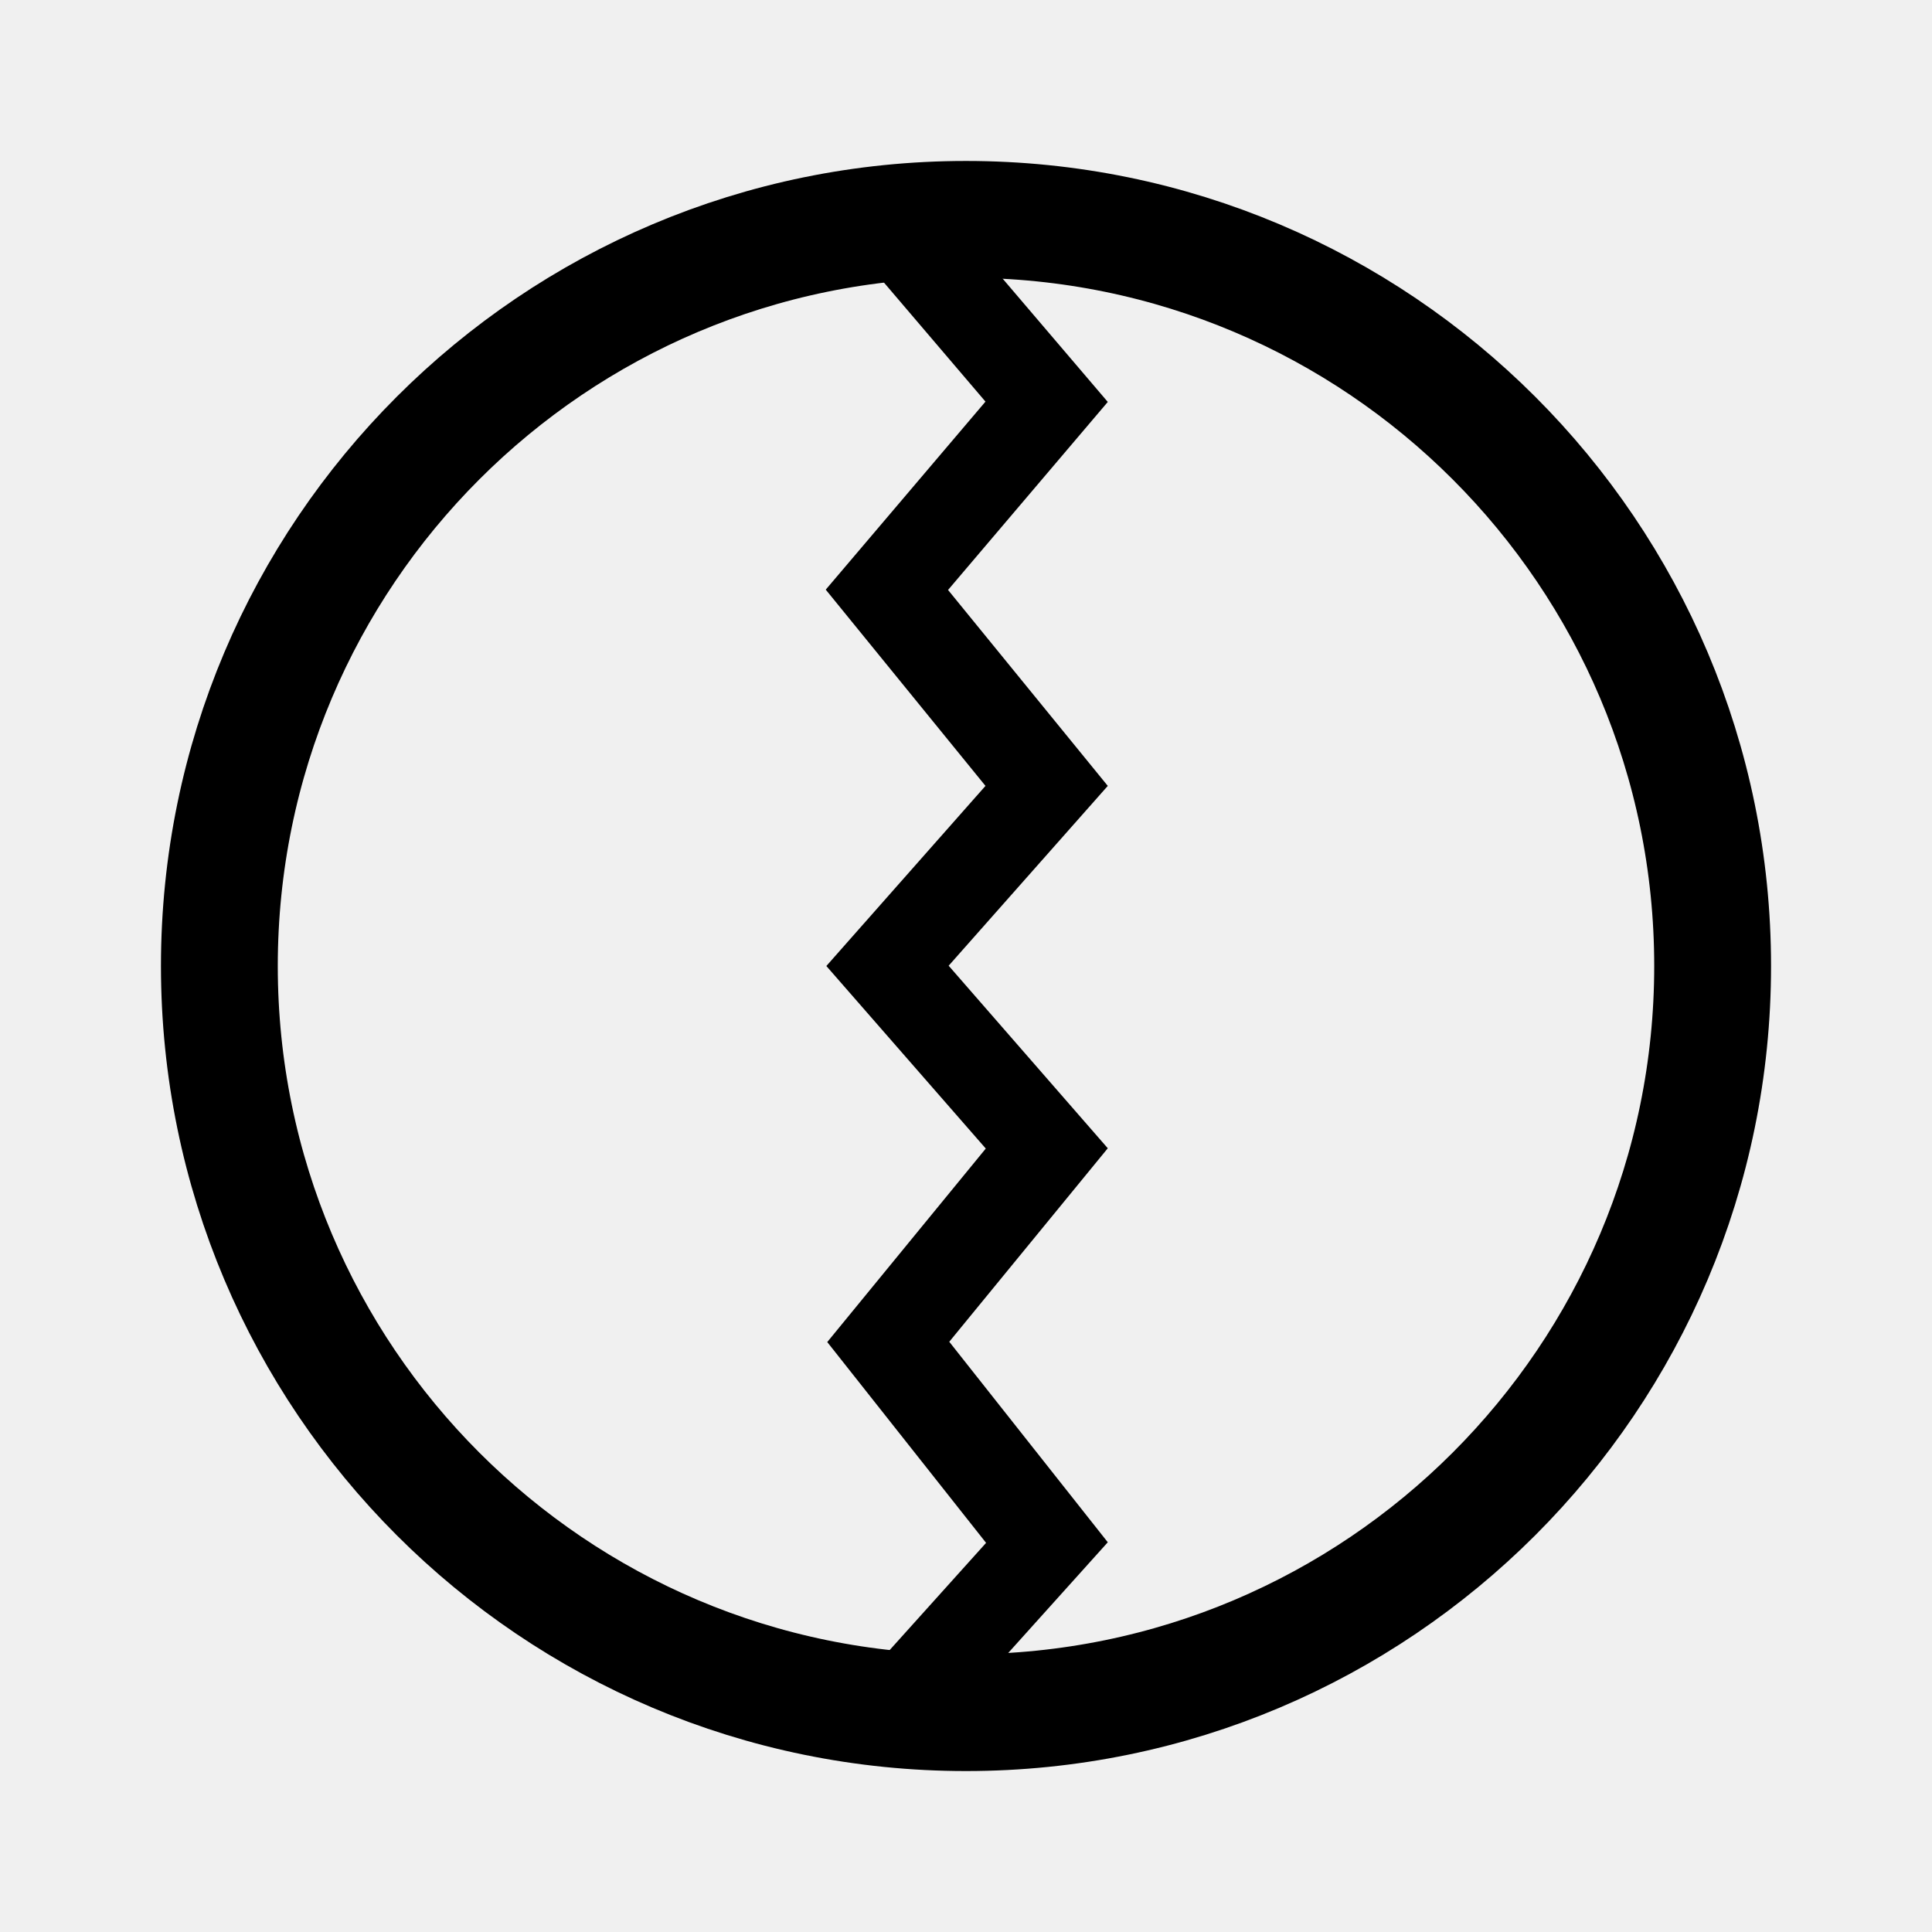
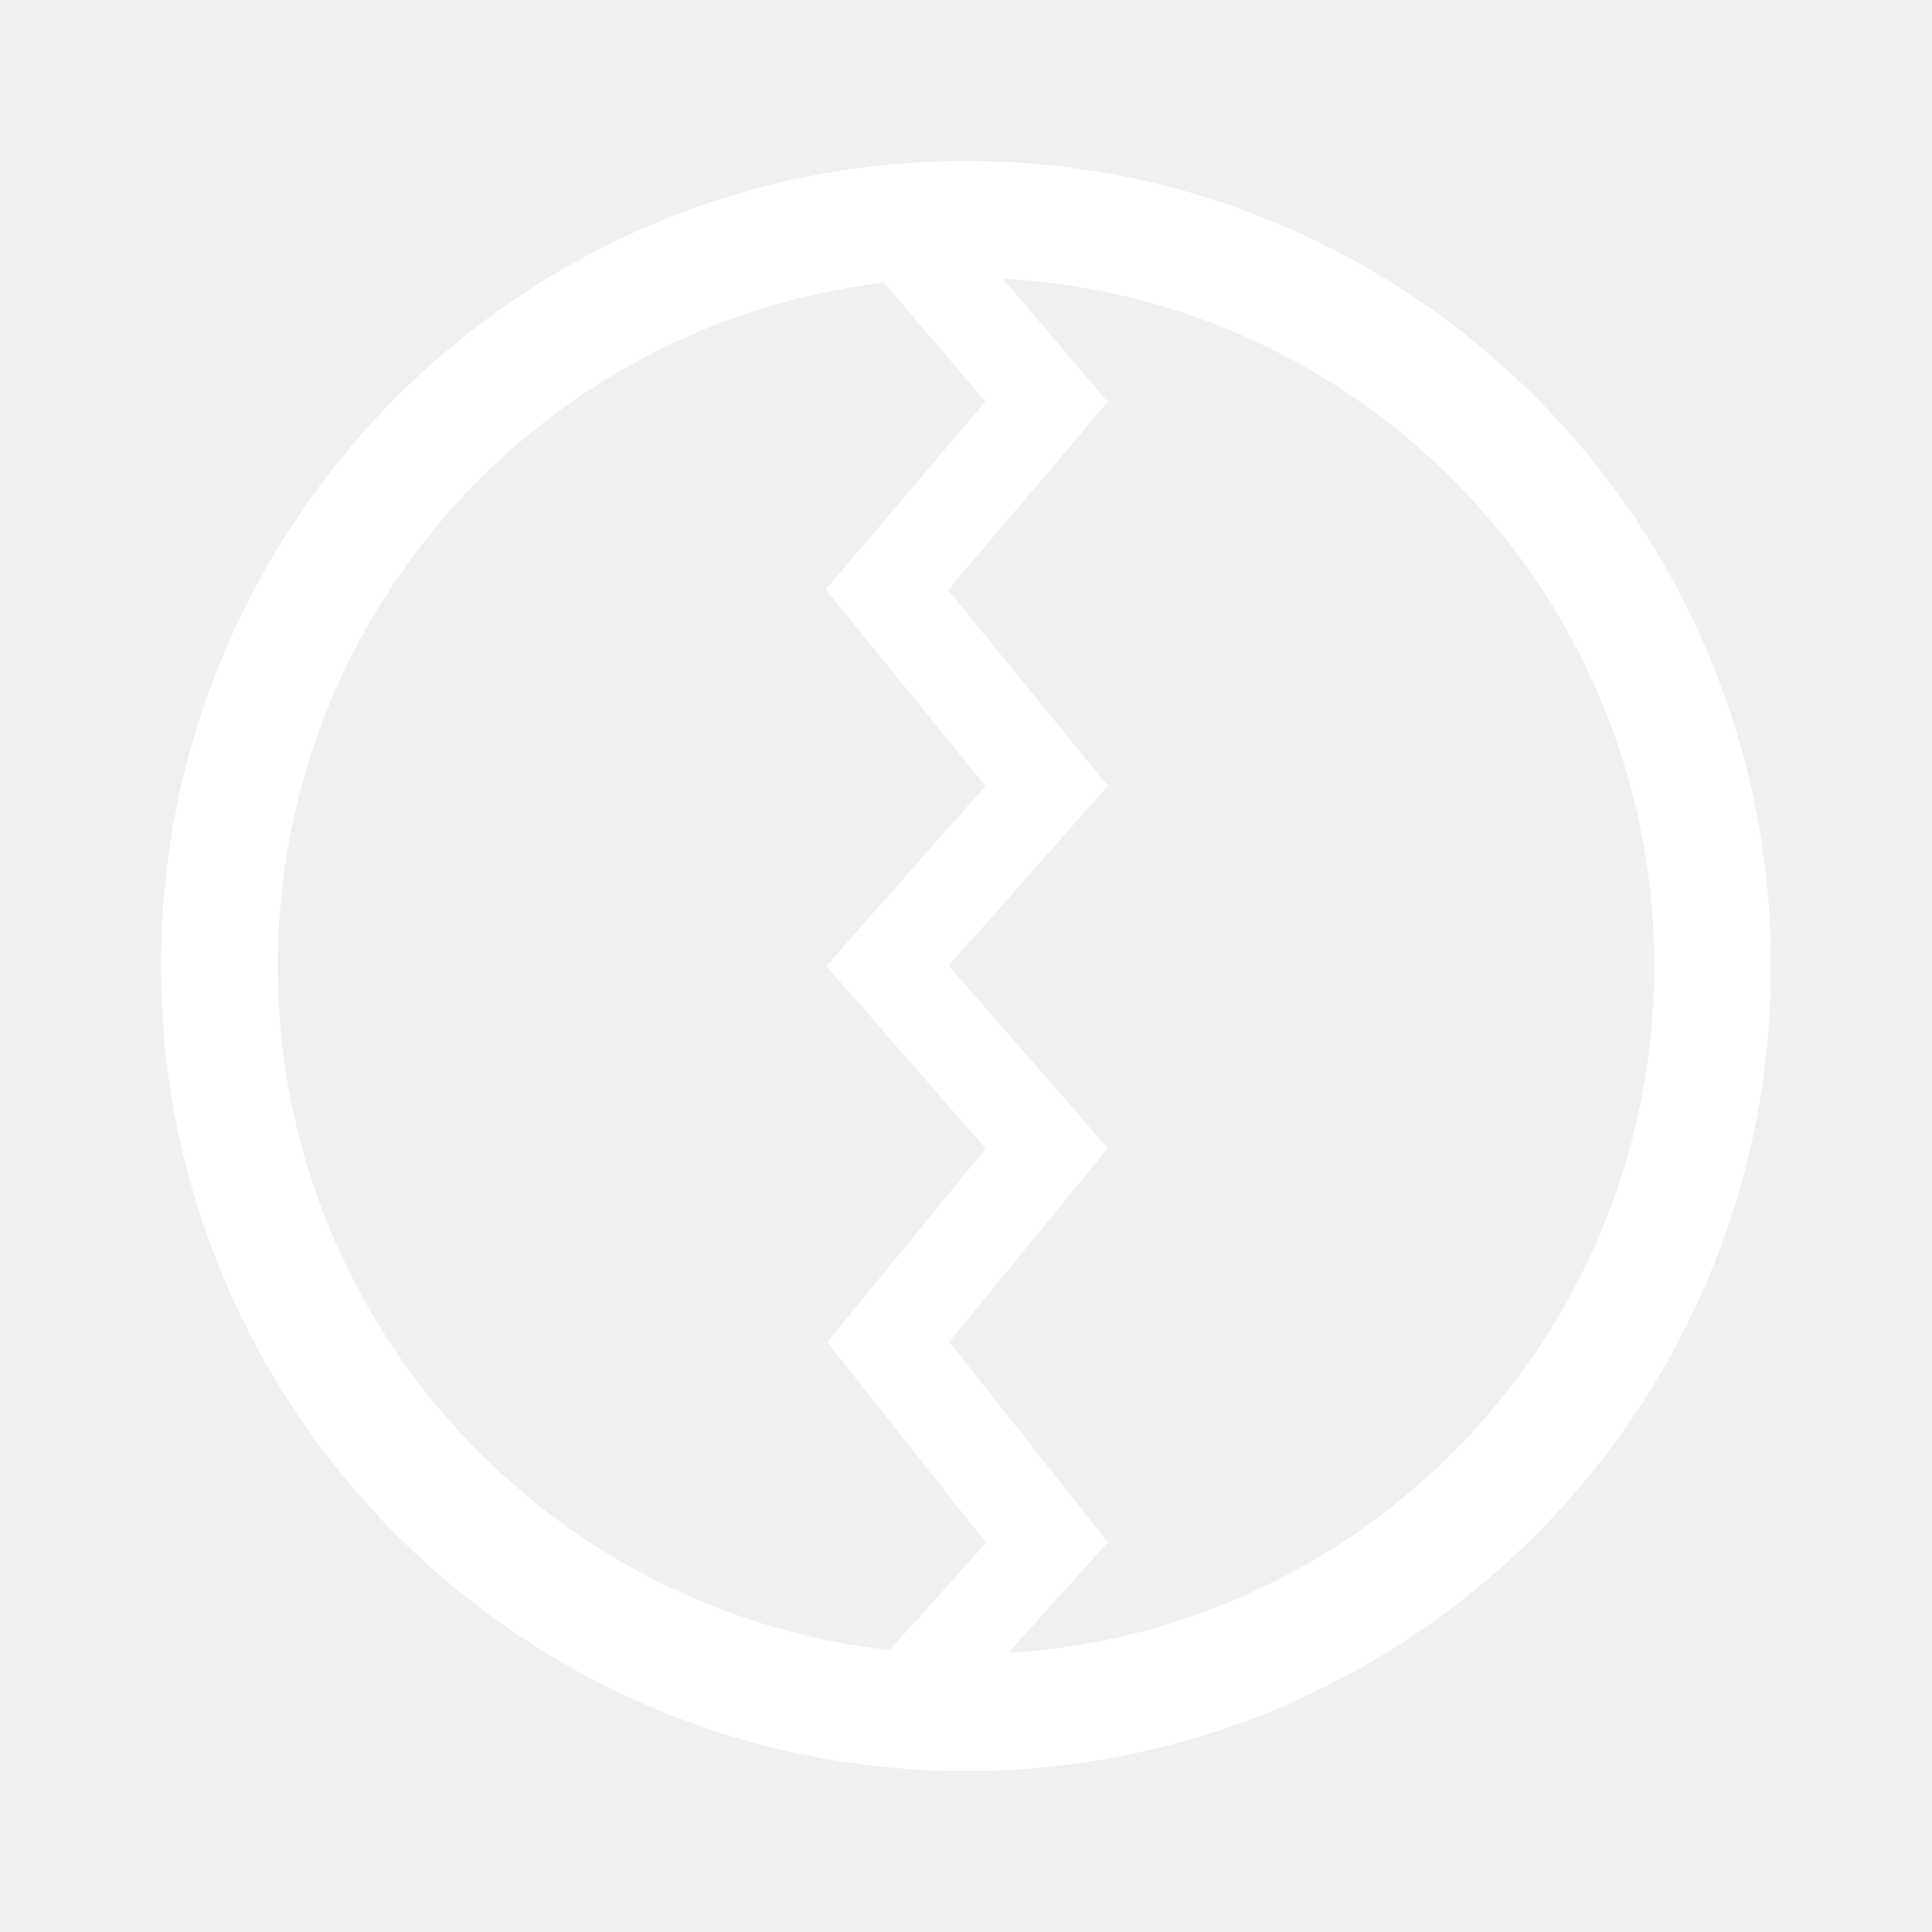
- <svg xmlns="http://www.w3.org/2000/svg" width="24" height="24" viewBox="0 0 6.35 6.35" version="1.1" id="svg1660">
-   <defs id="defs1654" />
-   <g id="layer1" transform="translate(0,-290.65)">
-     <g id="g2354">
-       <circle r="2.454" cy="293.825" cx="3.175" id="path815" style="display:inline;fill:none;fill-opacity:1;stroke:#000000;stroke-width:0.384;stroke-miterlimit:4;stroke-dasharray:none;stroke-opacity:1" />
-       <path id="path1648" d="m 2.712,291.352 0.527,0.618 -0.525,0.618 0.525,0.645 -0.523,0.592 0.524,0.6 -0.521,0.636 0.522,0.66 -0.519,0.577 0.05,-2.4e-4 0.05,-2.5e-4 0.05,-2.4e-4 0.05,-2.4e-4 0.05,-2.5e-4 0.05,-2.4e-4 0.05,-2.4e-4 0.05,-2.5e-4 0.519,-0.577 -0.521,-0.659 0.521,-0.636 -0.523,-0.6 0.523,-0.591 -0.525,-0.644 0.525,-0.618 -0.527,-0.618 h -0.05 -0.05 -0.05 -0.05 -0.05 -0.05 -0.05 z" style="color:#000000;font-style:normal;font-variant:normal;font-weight:normal;font-stretch:normal;font-size:medium;line-height:normal;font-family:sans-serif;font-variant-ligatures:normal;font-variant-position:normal;font-variant-caps:normal;font-variant-numeric:normal;font-variant-alternates:normal;font-feature-settings:normal;text-indent:0;text-align:start;text-decoration:none;text-decoration-line:none;text-decoration-style:solid;text-decoration-color:#000000;letter-spacing:normal;word-spacing:normal;text-transform:none;writing-mode:lr-tb;direction:ltr;text-orientation:mixed;dominant-baseline:auto;baseline-shift:baseline;text-anchor:start;white-space:normal;shape-padding:0;clip-rule:nonzero;display:inline;overflow:visible;visibility:visible;opacity:1;isolation:auto;mix-blend-mode:normal;color-interpolation:sRGB;color-interpolation-filters:linearRGB;solid-color:#000000;solid-opacity:1;vector-effect:none;fill:#000000;fill-opacity:1;fill-rule:nonzero;stroke:none;stroke-width:0.397;stroke-linecap:butt;stroke-linejoin:miter;stroke-miterlimit:4;stroke-dasharray:none;stroke-dashoffset:0;stroke-opacity:1;color-rendering:auto;image-rendering:auto;shape-rendering:auto;text-rendering:auto;enable-background:accumulate" />
-     </g>
+ <svg xmlns="http://www.w3.org/2000/svg" width="24" height="24" viewBox="0 0 6.35 6.35">
+   <g transform="translate(0,-290.65)">
+     <circle r="2.454" cy="293.825" cx="3.175" style="fill:none;stroke:#fff;stroke-width:0.384;" />
+     <path d="m 2.712,291.352 0.527,0.618 -0.525,0.618 0.525,0.645 -0.523,0.592 0.524,0.6 -0.521,0.636 0.522,0.66 -0.519,0.577 0.05,-2.4e-4 0.05,-2.5e-4 0.05,-2.4e-4 0.05,-2.4e-4 0.05,-2.5e-4 0.05,-2.4e-4 0.05,-2.4e-4 0.05,-2.5e-4 0.519,-0.577 -0.521,-0.659 0.521,-0.636 -0.523,-0.6 0.523,-0.591 -0.525,-0.644 0.525,-0.618 -0.527,-0.618 h -0.05 -0.05 -0.05 -0.05 -0.05 -0.05 -0.05 z" style="fill:#fff;" />
  </g>
</svg>
